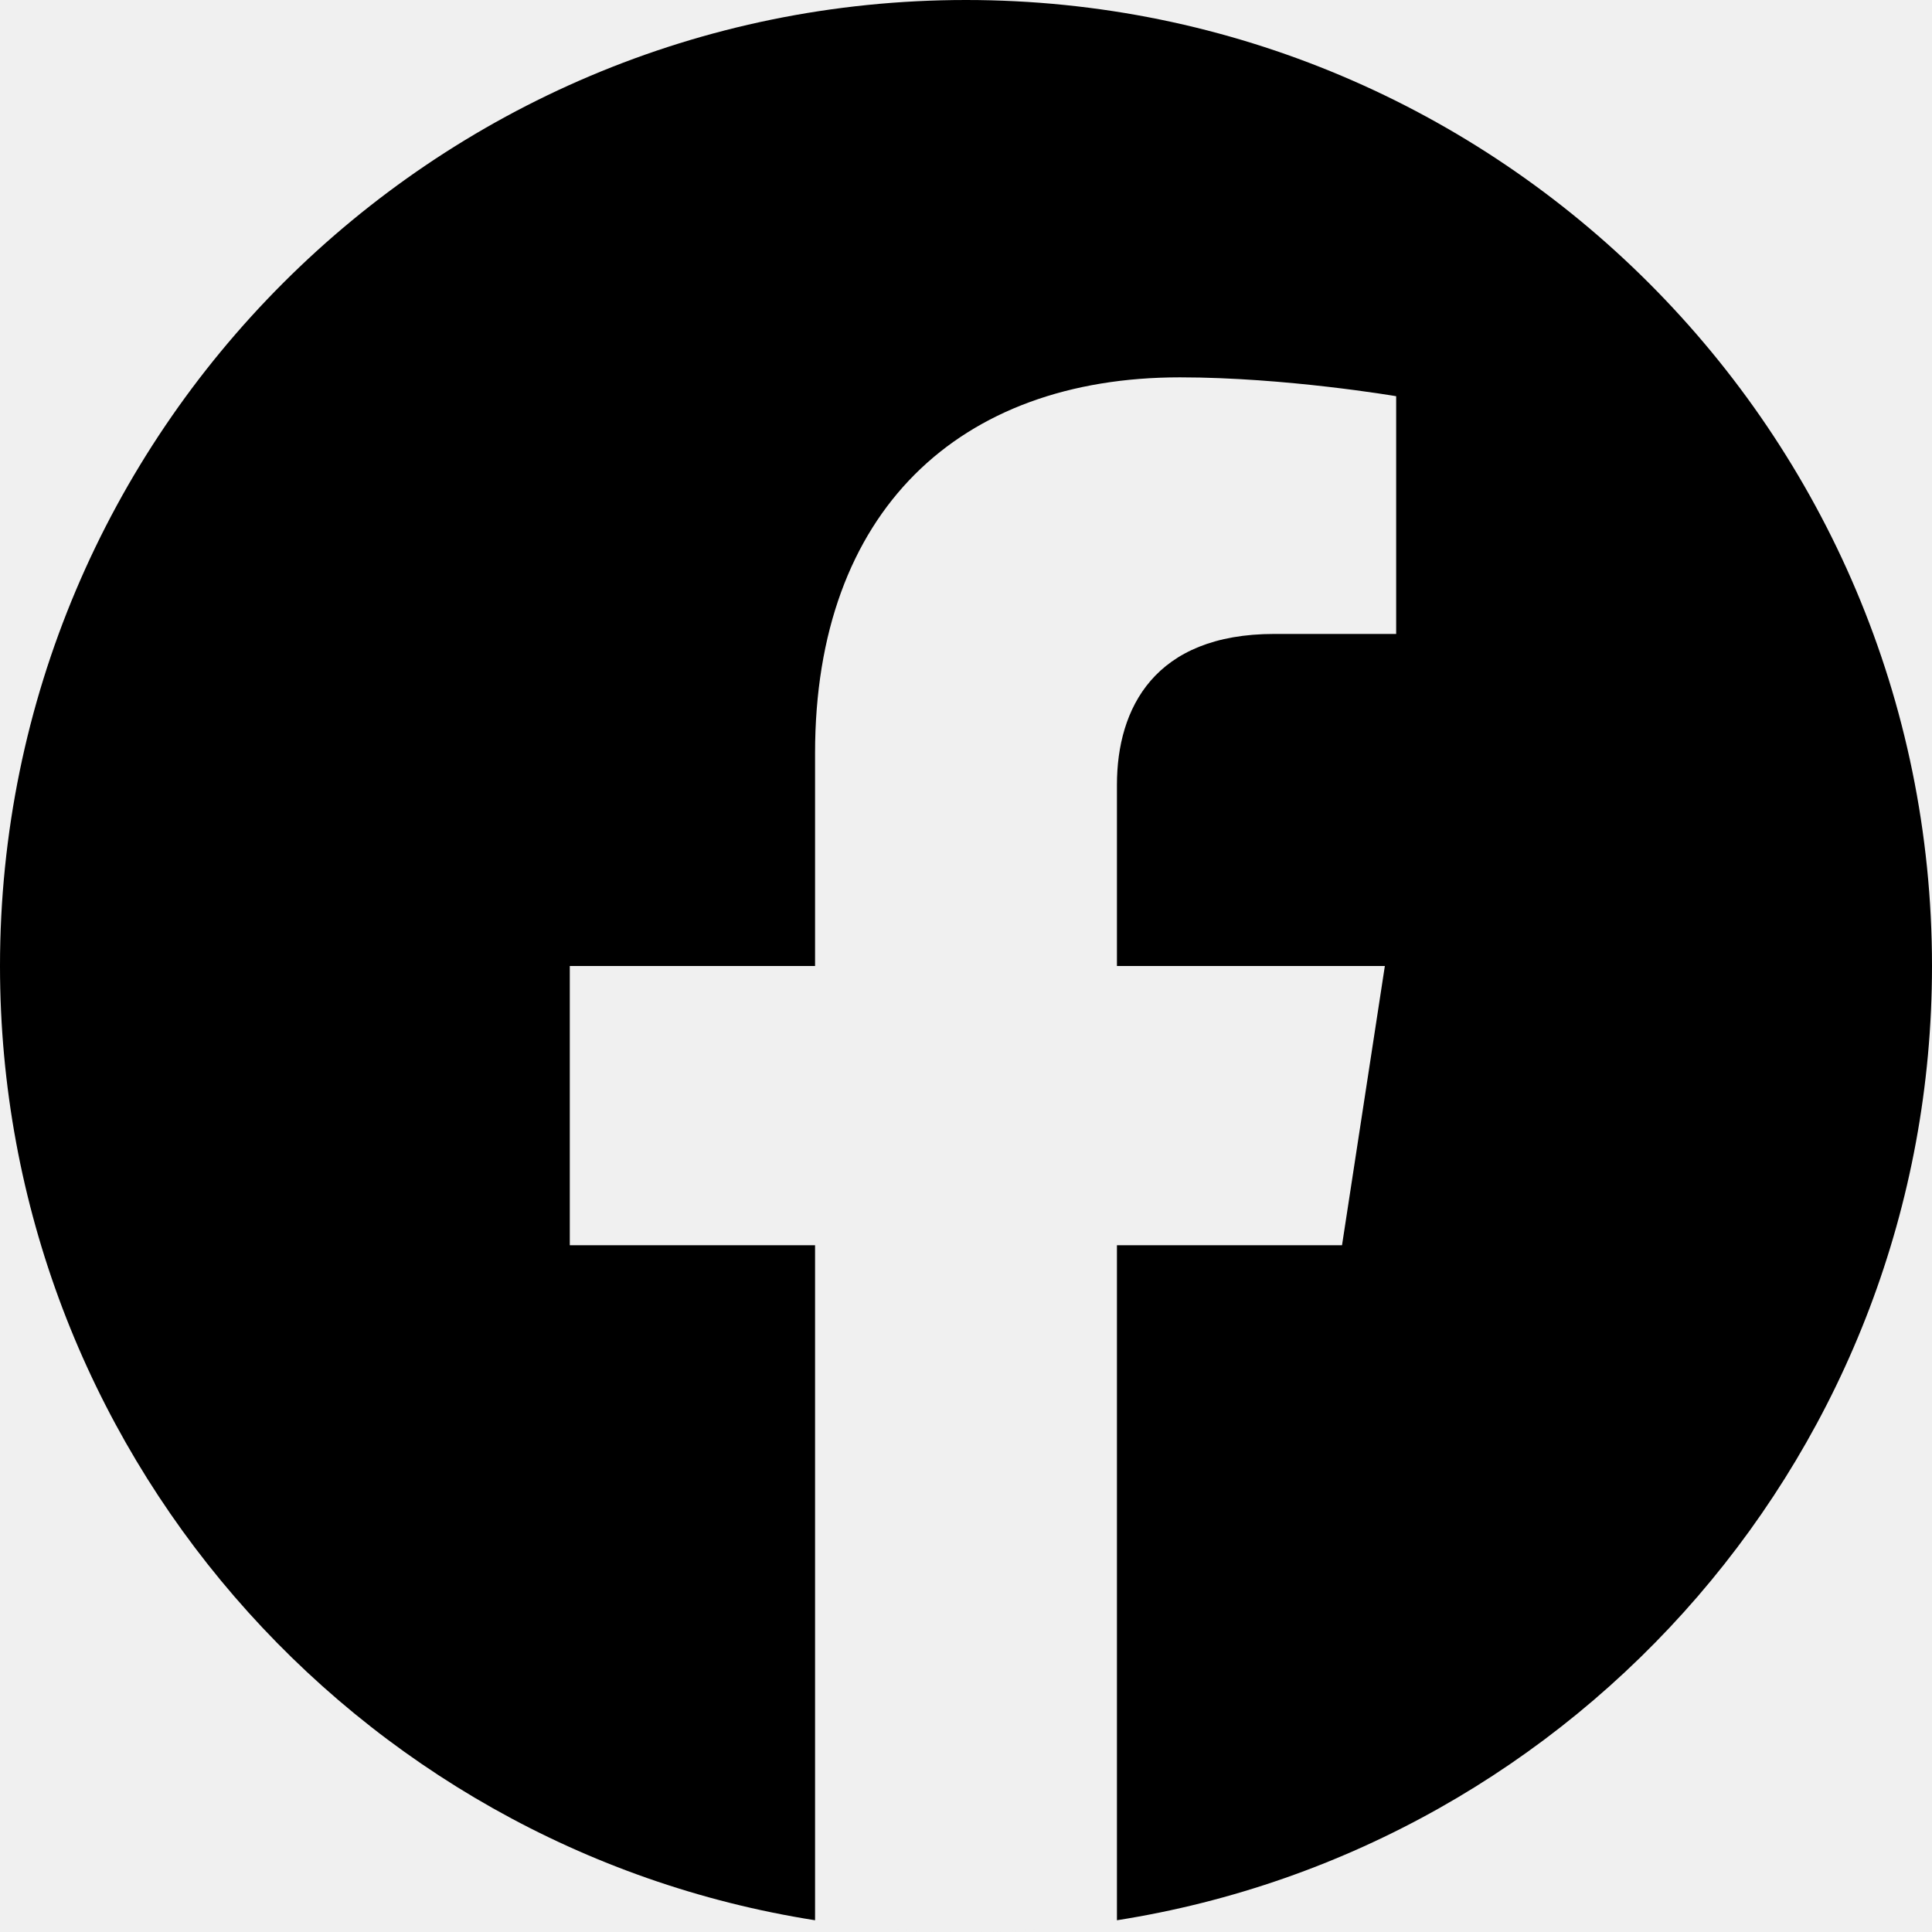
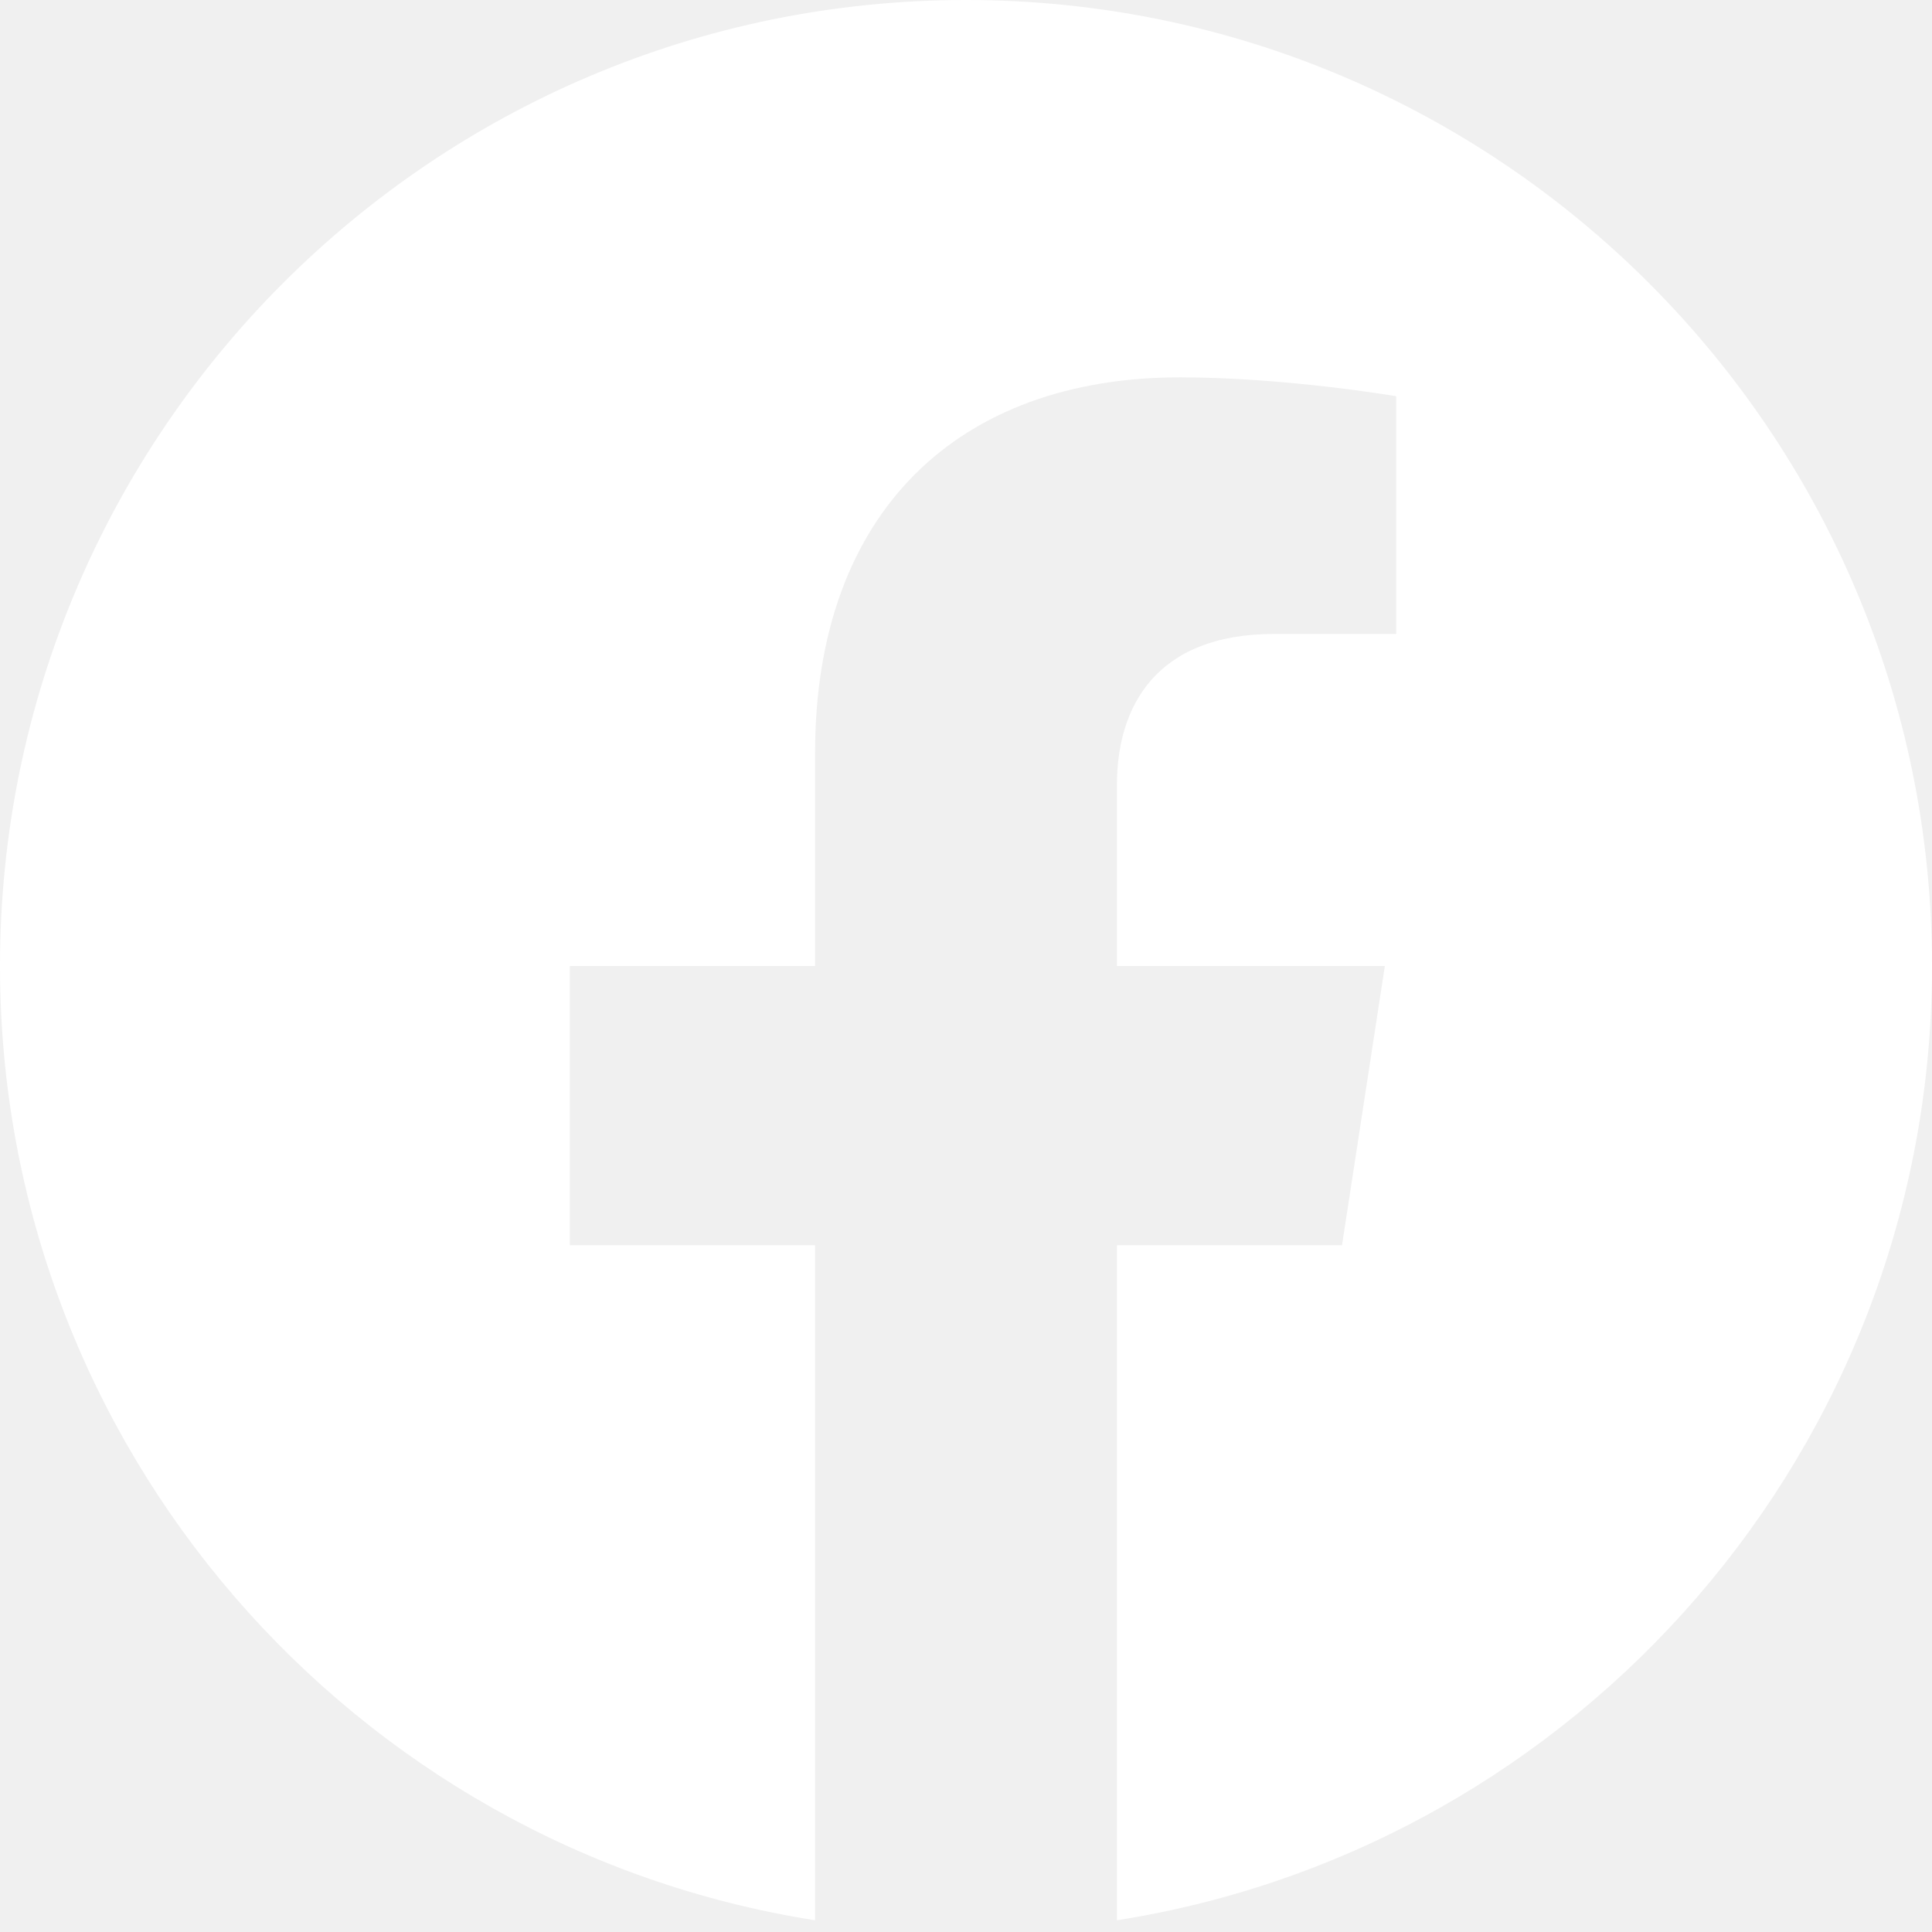
<svg xmlns="http://www.w3.org/2000/svg" style="fill-rule:evenodd;clip-rule:evenodd;stroke-linejoin:round;stroke-miterlimit:2" viewBox="0 0 512 512" xml:space="preserve">
-   <path d="m255.022 511.998.229.001h-.079l-.15-.001zm1.806.001h-.079l.229-.001-.15.001zm-2.588-.005.247.001h-.142l-.105-.001zm3.415.001h-.142l.247-.001-.105.001zm-4.169-.007.165.001-.132-.001h-.033zm4.995 0-.132.001.165-.001h-.033zm.826-.009-.058.001.223-.003-.165.002zm-6.779-.002.223.003-.058-.001-.165-.002zm7.604-.01-.135.002.275-.004-.14.002zm-8.404-.002.275.004-.135-.002-.14-.002zm9.228-.012-.182.003.254-.005-.072.002zm-9.984-.002.254.005-.182-.003-.072-.002zm-.937-.019.225.005-.04-.001-.185-.004zm11.745.004-.04.001.225-.005-.185.004zm-12.567-.025.309.008-.125-.003-.184-.005zm13.39.005-.125.003.309-.008-.184.005zm.823-.022-.201.006.316-.009-.115.003zm-14.967-.003.316.009-.201-.006-.115-.003zm-.72-.022.225.007-.212-.007-.194-.006.181.006zm16.509 0-.212.007.225-.007.181-.006-.194.006zm.821-.027-.112.004.345-.012-.233.008zm-18.371-.008.345.012-.112-.004-.233-.008zm-.749-.028.362.013-.201-.007-.161-.006zm19.941.006-.201.007.362-.013-.161.006zm-20.676-.036.354.015-.277-.011-.077-.004zm21.495.004-.277.011.354-.015-.077.004zm-22.525-.049.38.017-.093-.003-.287-.014zm23.345.014-.093.003.38-.017-.287.014zm-24.084-.048.394.018-.186-.008-.208-.01zm24.902.01-.186.008.394-.018-.208.01zm-25.63-.047.397.02-.279-.013-.118-.007zm26.448.007-.279.013.397-.02-.118.007zm.818-.043-.362.019.321-.017.378-.021-.337.019zm-27.925.002.321.017-.362-.019-.337-.019.378.021zm28.741-.048-.16.009.406-.023-.246.014zm-29.844-.014.406.023-.16-.009-.246-.014zm-.722-.043.405.024-.253-.014-.152-.01zm31.382.01-.253.014.405-.024-.152.01zm-32.071-.053.365.023-.34-.021-.342-.022.317.02zm32.887.002-.34.021.365-.023.317-.02-.342.022zm.814-.053-.122.008.387-.026-.265.018zm-34.755-.018.387.026-.122-.008-.265-.018zm-.721-.05.38.027-.208-.014-.172-.013zm36.29.013-.208.014.38-.027-.172.013zm-37.009-.064.349.025-.271-.019-.078-.006zm37.822.006-.271.019.349-.025-.078.006zm-38.789-.079.306.023-.074-.005-.232-.018zm39.602.018-.074.005.306-.023-.232.018zm.811-.063-.146.011.311-.025-.165.014zm-41.157-.014.311.025-.146-.011-.165-.014zm-.725-.059.264.022-.186-.015-.078-.007zm42.694.007-.186.015.264-.022-.078.007zm-43.492-.074.079.007-.013-.001-.066-.006zm44.302.006-.013.001.079-.007-.066.006zm.81-.071-.072.006.181-.016-.109.01zm-45.965-.01.181.016-.072-.006-.109-.01zm-.75-.068.135.013-.084-.008-.051-.005zm47.523.005-.084.008.135-.013-.051.005zM216 508.887C93.681 489.661 0 383.684 0 256 0 114.71 114.71 0 256 0c141.29 0 256 114.71 256 256 0 127.684-93.681 233.661-216 252.887V330h59.65L367 256h-71v-48.021c0-20.245 9.918-39.979 41.719-39.979H370v-63s-29.296-5-57.305-5C254.219 100 216 135.44 216 199.6V256h-65v74h65v178.887z" />
+   <path d="m255.022 511.998.229.001h-.079l-.15-.001zm1.806.001h-.079l.229-.001-.15.001zm-2.588-.005.247.001h-.142l-.105-.001zm3.415.001h-.142l.247-.001-.105.001zm-4.169-.007.165.001-.132-.001h-.033zm4.995 0-.132.001.165-.001h-.033zm.826-.009-.058.001.223-.003-.165.002zm-6.779-.002.223.003-.058-.001-.165-.002zm7.604-.01-.135.002.275-.004-.14.002zm-8.404-.002.275.004-.135-.002-.14-.002zm9.228-.012-.182.003.254-.005-.072.002zm-9.984-.002.254.005-.182-.003-.072-.002zm-.937-.019.225.005-.04-.001-.185-.004zm11.745.004-.04.001.225-.005-.185.004zm-12.567-.025.309.008-.125-.003-.184-.005zm13.39.005-.125.003.309-.008-.184.005zm.823-.022-.201.006.316-.009-.115.003zm-14.967-.003.316.009-.201-.006-.115-.003zm-.72-.022.225.007-.212-.007-.194-.006.181.006zm16.509 0-.212.007.225-.007.181-.006-.194.006zm.821-.027-.112.004.345-.012-.233.008zm-18.371-.008.345.012-.112-.004-.233-.008zm-.749-.028.362.013-.201-.007-.161-.006zm19.941.006-.201.007.362-.013-.161.006zm-20.676-.036.354.015-.277-.011-.077-.004zm21.495.004-.277.011.354-.015-.077.004zm-22.525-.049.38.017-.093-.003-.287-.014zm23.345.014-.093.003.38-.017-.287.014zm-24.084-.048.394.018-.186-.008-.208-.01zm24.902.01-.186.008.394-.018-.208.01zm-25.63-.047.397.02-.279-.013-.118-.007zm26.448.007-.279.013.397-.02-.118.007zm.818-.043-.362.019.321-.017.378-.021-.337.019zm-27.925.002.321.017-.362-.019-.337-.019.378.021zm28.741-.048-.16.009.406-.023-.246.014zm-29.844-.014.406.023-.16-.009-.246-.014zm-.722-.043.405.024-.253-.014-.152-.01zm31.382.01-.253.014.405-.024-.152.01zm-32.071-.053.365.023-.34-.021-.342-.022.317.02zm32.887.002-.34.021.365-.023.317-.02-.342.022zm.814-.053-.122.008.387-.026-.265.018zm-34.755-.018.387.026-.122-.008-.265-.018zm-.721-.05.38.027-.208-.014-.172-.013zm36.29.013-.208.014.38-.027-.172.013zm-37.009-.064.349.025-.271-.019-.078-.006zm37.822.006-.271.019.349-.025-.078.006zm-38.789-.079.306.023-.074-.005-.232-.018zm39.602.018-.074.005.306-.023-.232.018zm.811-.063-.146.011.311-.025-.165.014zm-41.157-.014.311.025-.146-.011-.165-.014zm-.725-.059.264.022-.186-.015-.078-.007zm42.694.007-.186.015.264-.022-.078.007zm-43.492-.074.079.007-.013-.001-.066-.006zm44.302.006-.013.001.079-.007-.066.006zm.81-.071-.072.006.181-.016-.109.01zm-45.965-.01.181.016-.072-.006-.109-.01zm-.75-.068.135.013-.084-.008-.051-.005zm47.523.005-.084.008.135-.013-.051.005zM216 508.887C93.681 489.661 0 383.684 0 256 0 114.71 114.71 0 256 0c141.29 0 256 114.71 256 256 0 127.684-93.681 233.661-216 252.887V330h59.65L367 256h-71v-48.021c0-20.245 9.918-39.979 41.719-39.979H370v-63s-29.296-5-57.305-5C254.219 100 216 135.44 216 199.6V256h-65v74h65v178.887z" fill="#fff" />
</svg>
